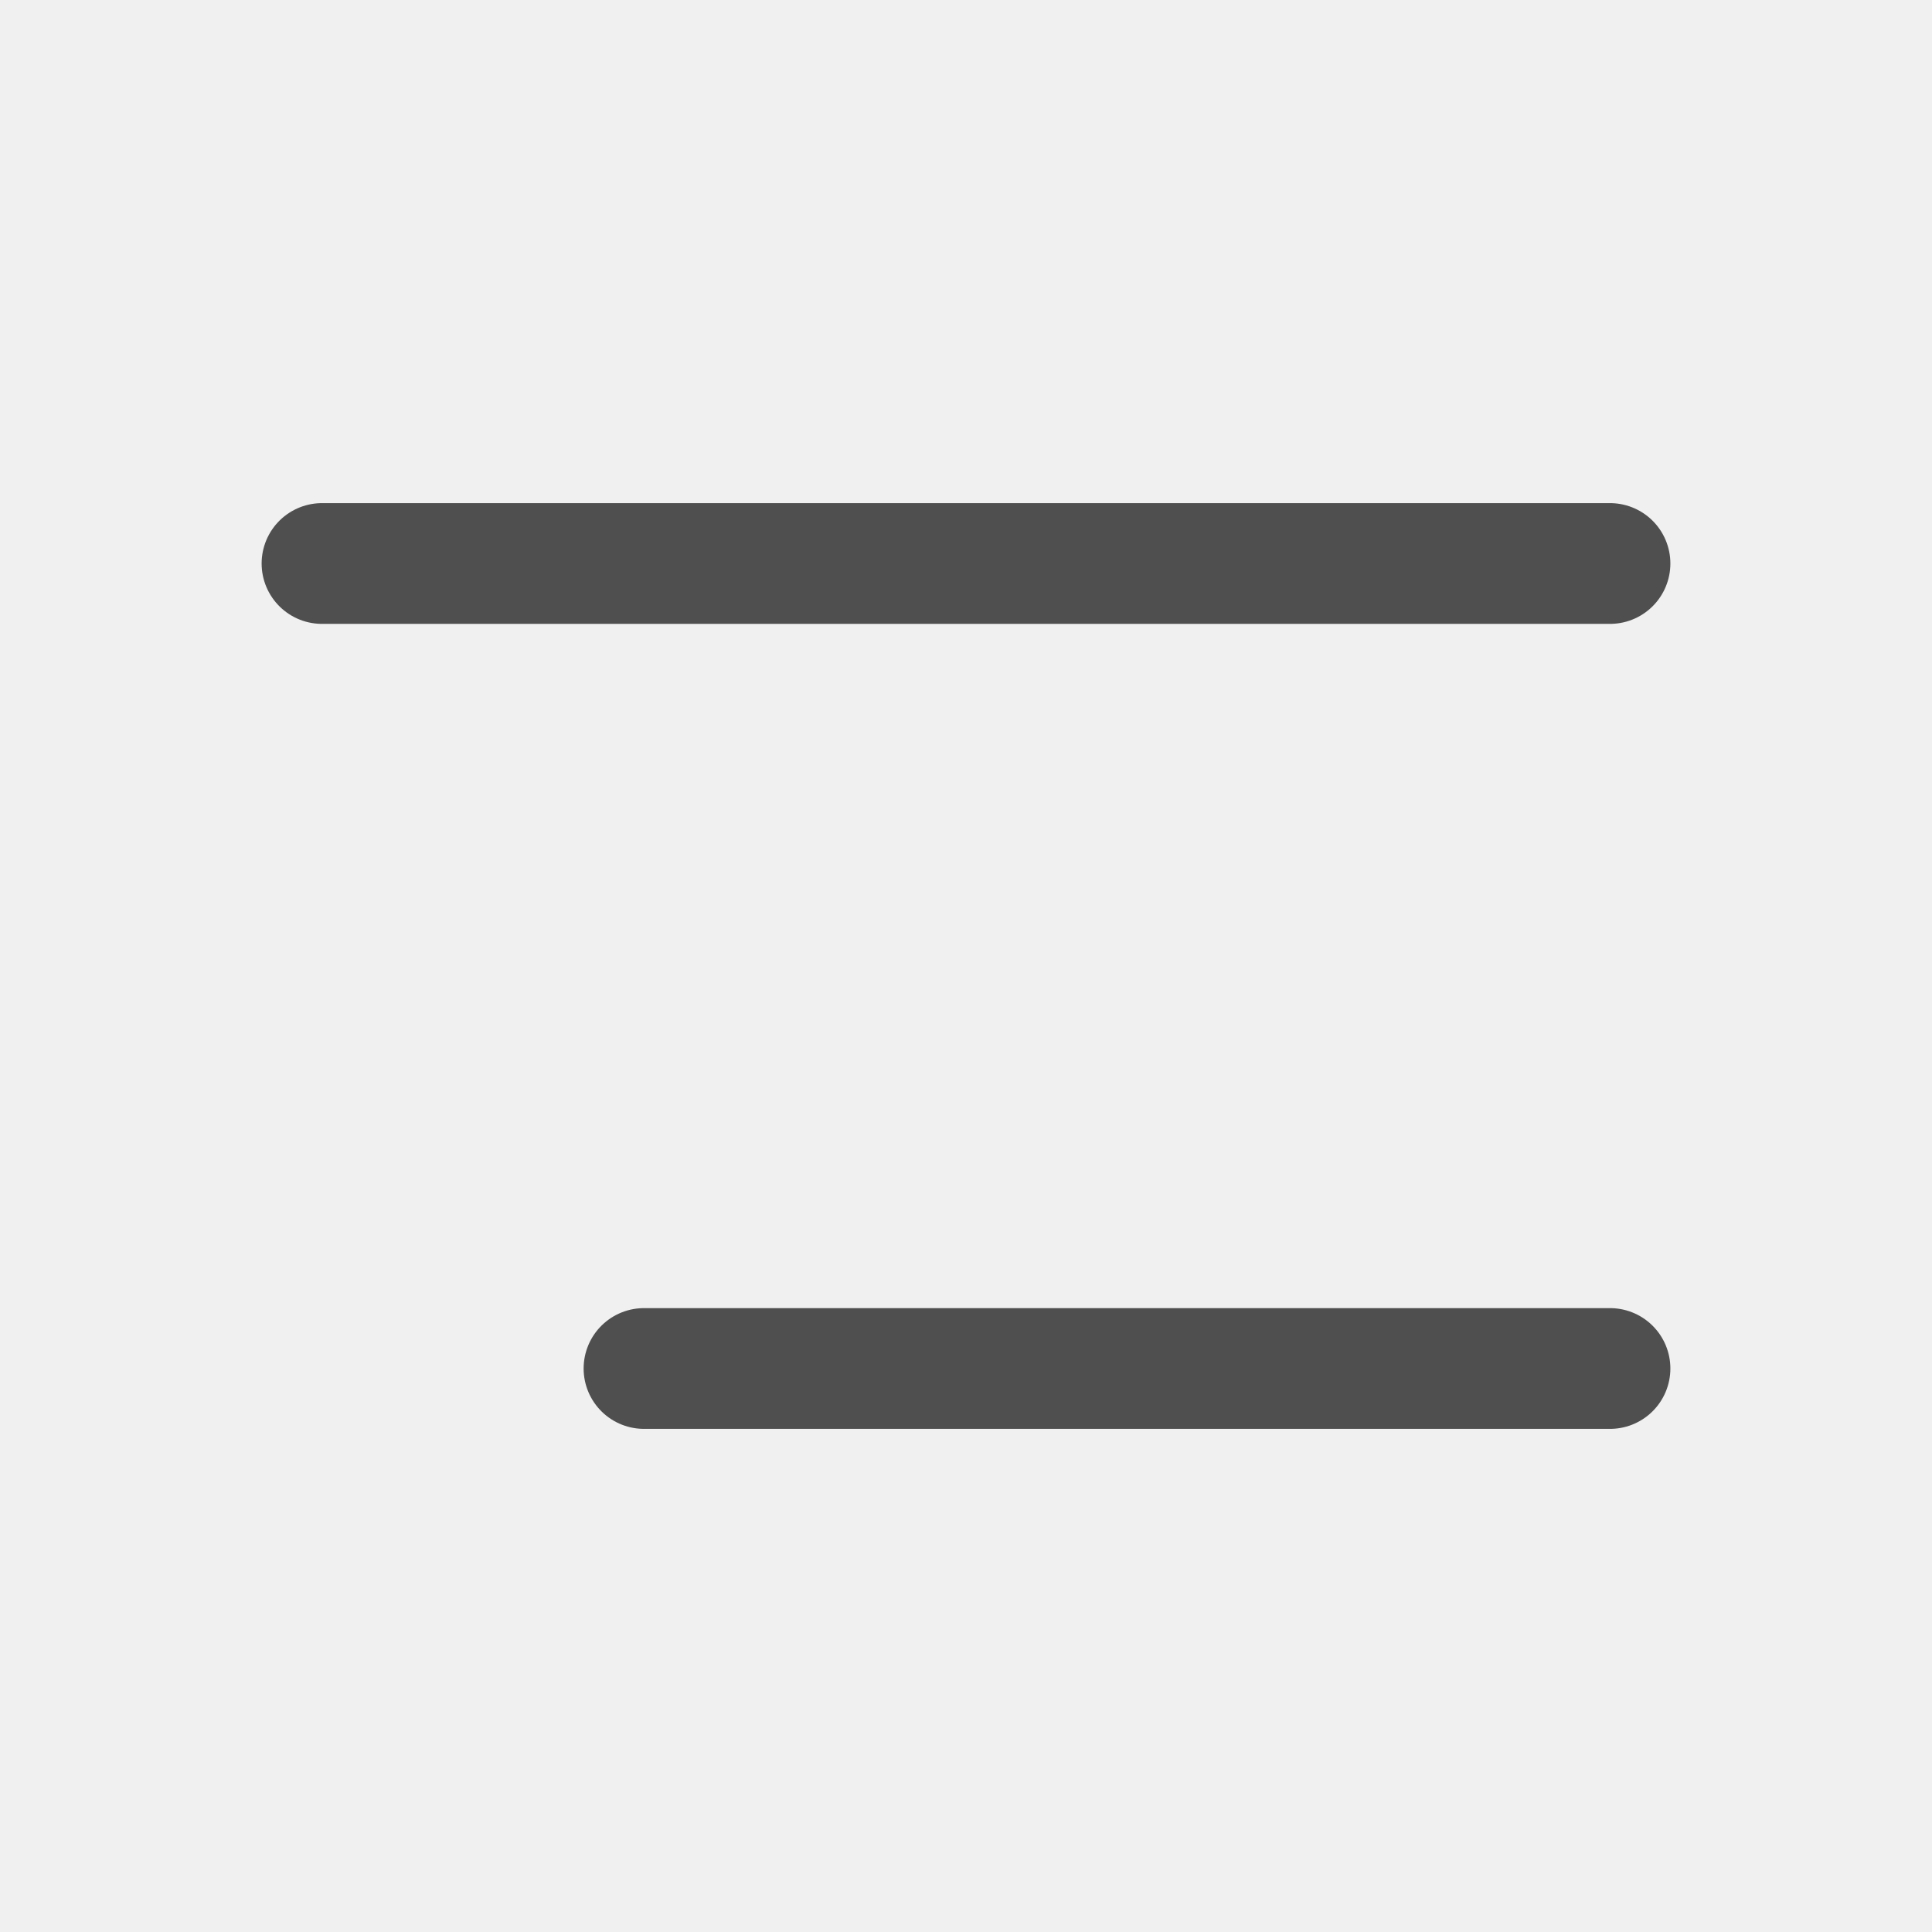
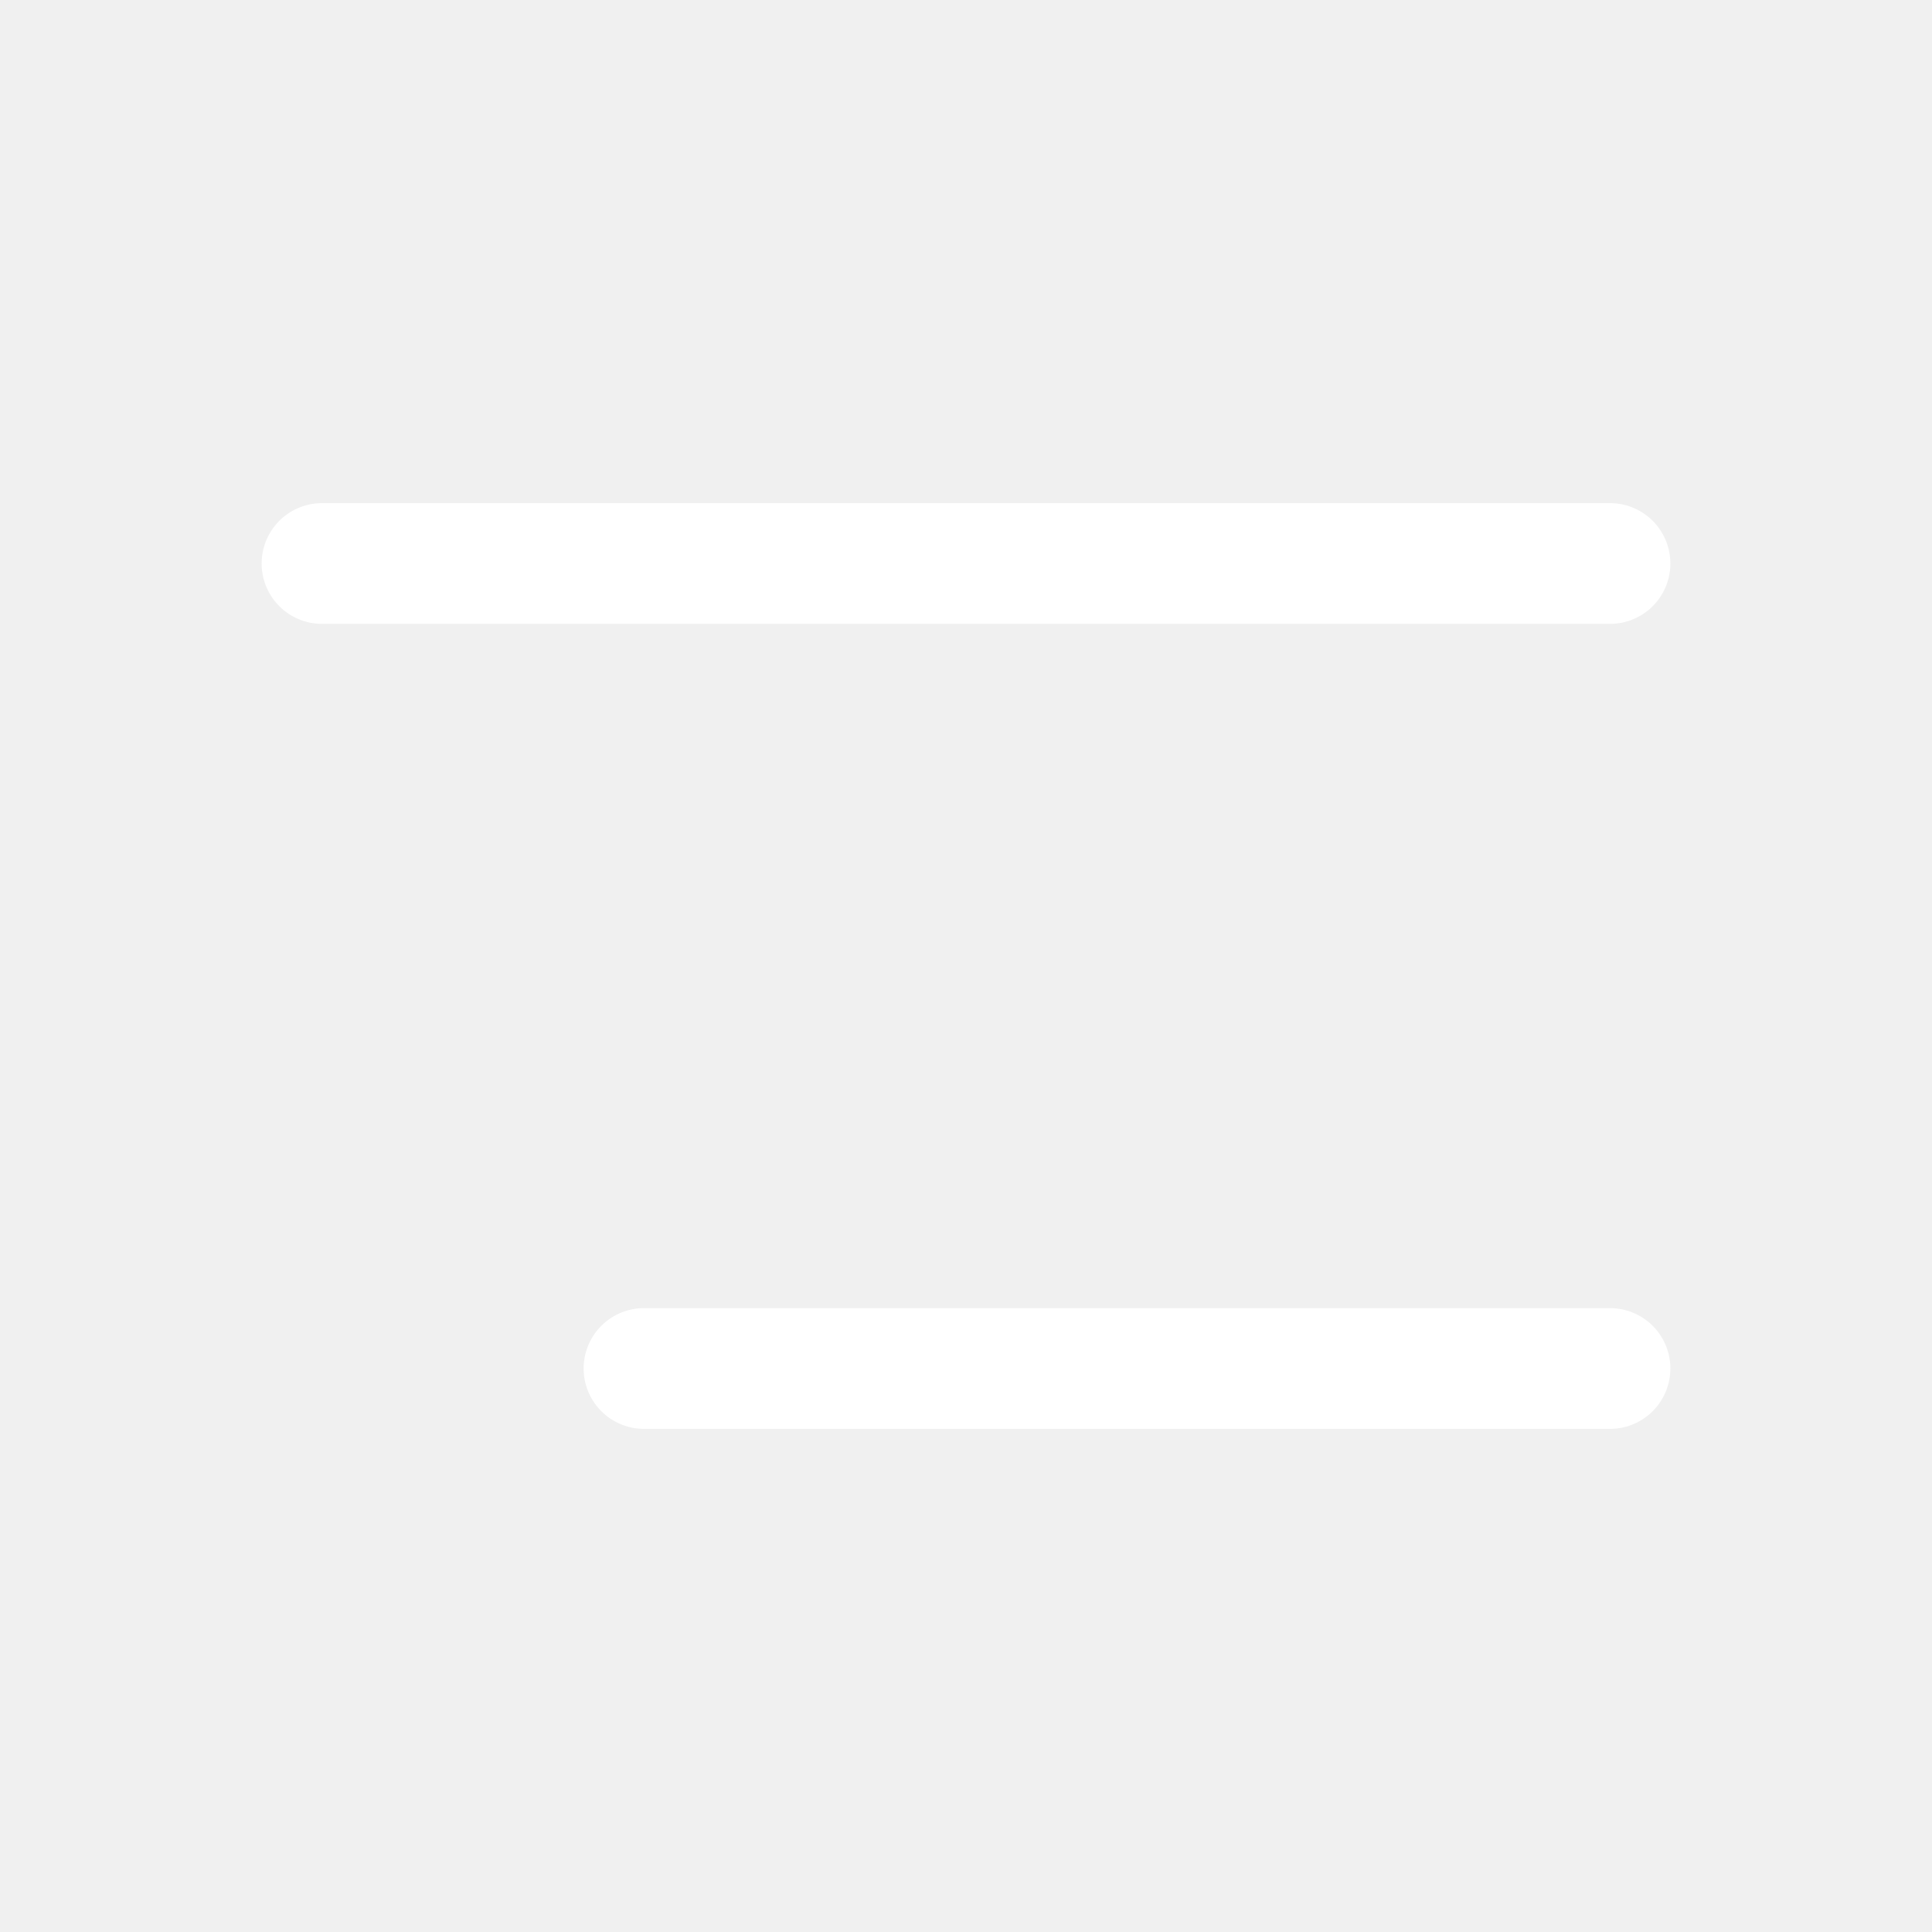
<svg xmlns="http://www.w3.org/2000/svg" width="24" height="24" viewBox="0 0 24 24" fill="none">
-   <path d="M20 7H4" stroke="#4F4F4F" stroke-width="1.5" stroke-linecap="round" />
-   <path d="M20 17H8" stroke="#4F4F4F" stroke-width="1.5" stroke-linecap="round" />
+   <path d="M20 7H4" stroke="#FFFFFF" stroke-width="1.5" stroke-linecap="round" />
+   <path d="M20 17H8" stroke="#FFFFFF" stroke-width="1.5" stroke-linecap="round" />
</svg>
